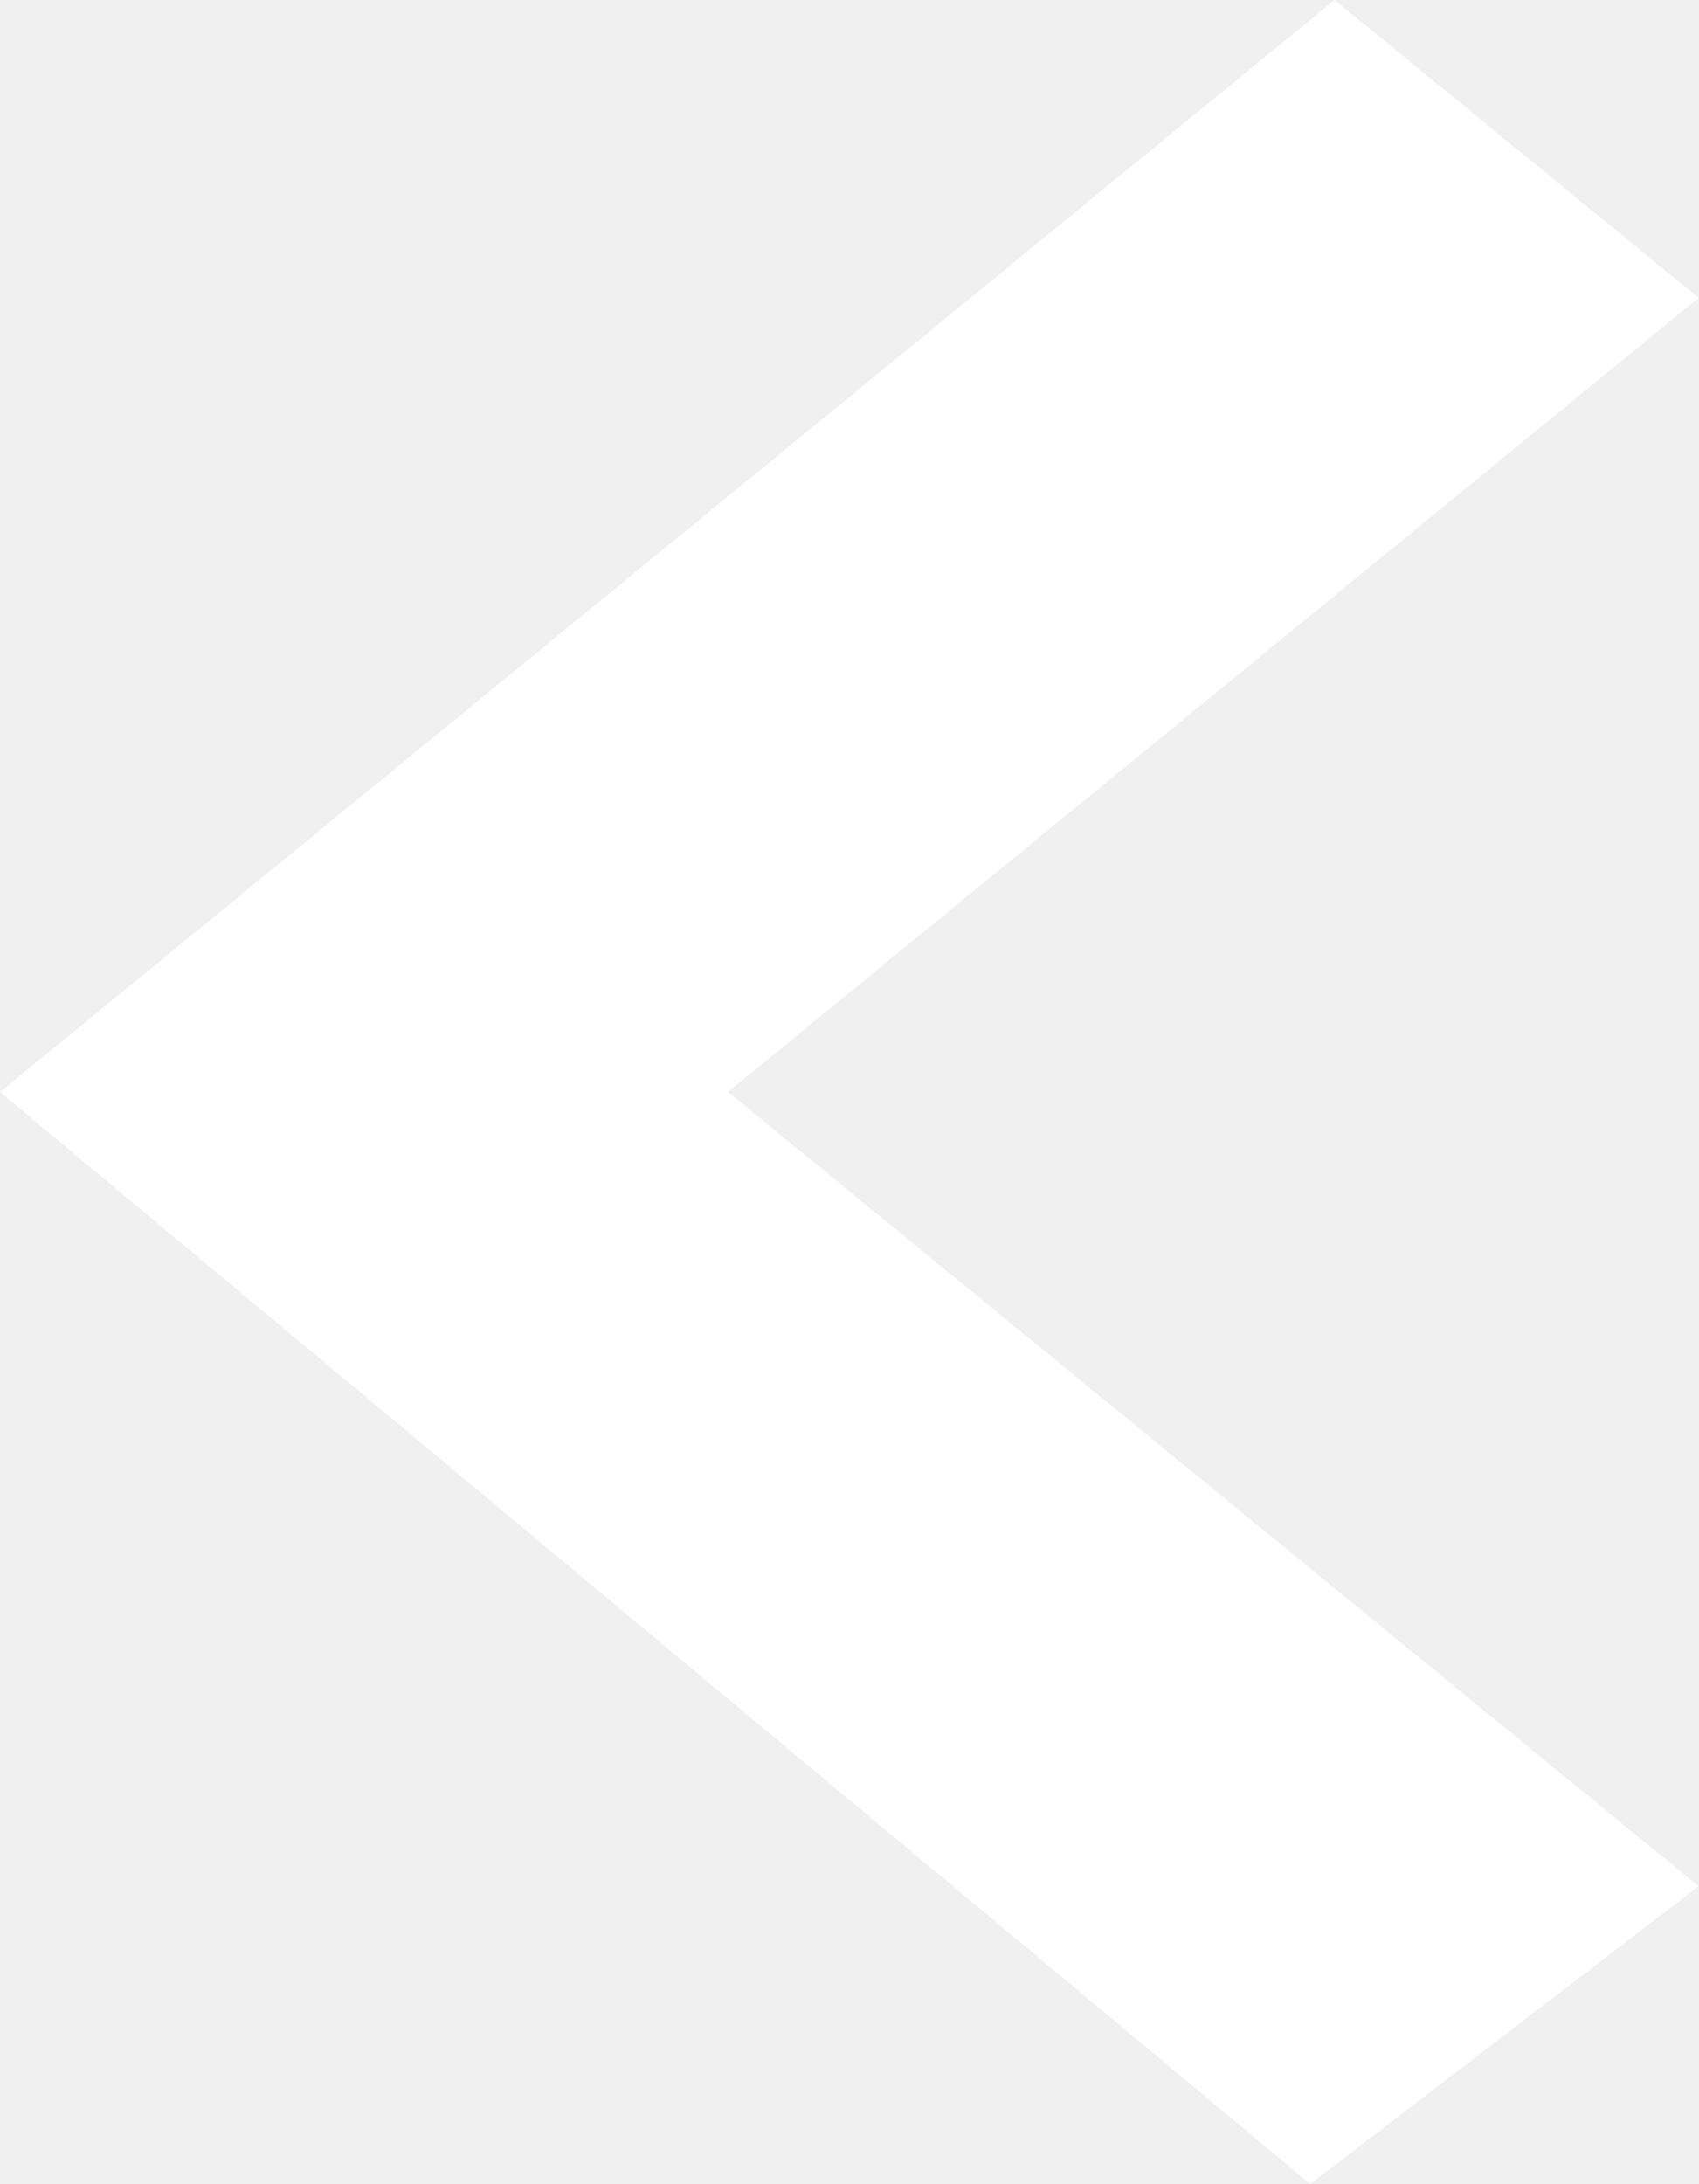
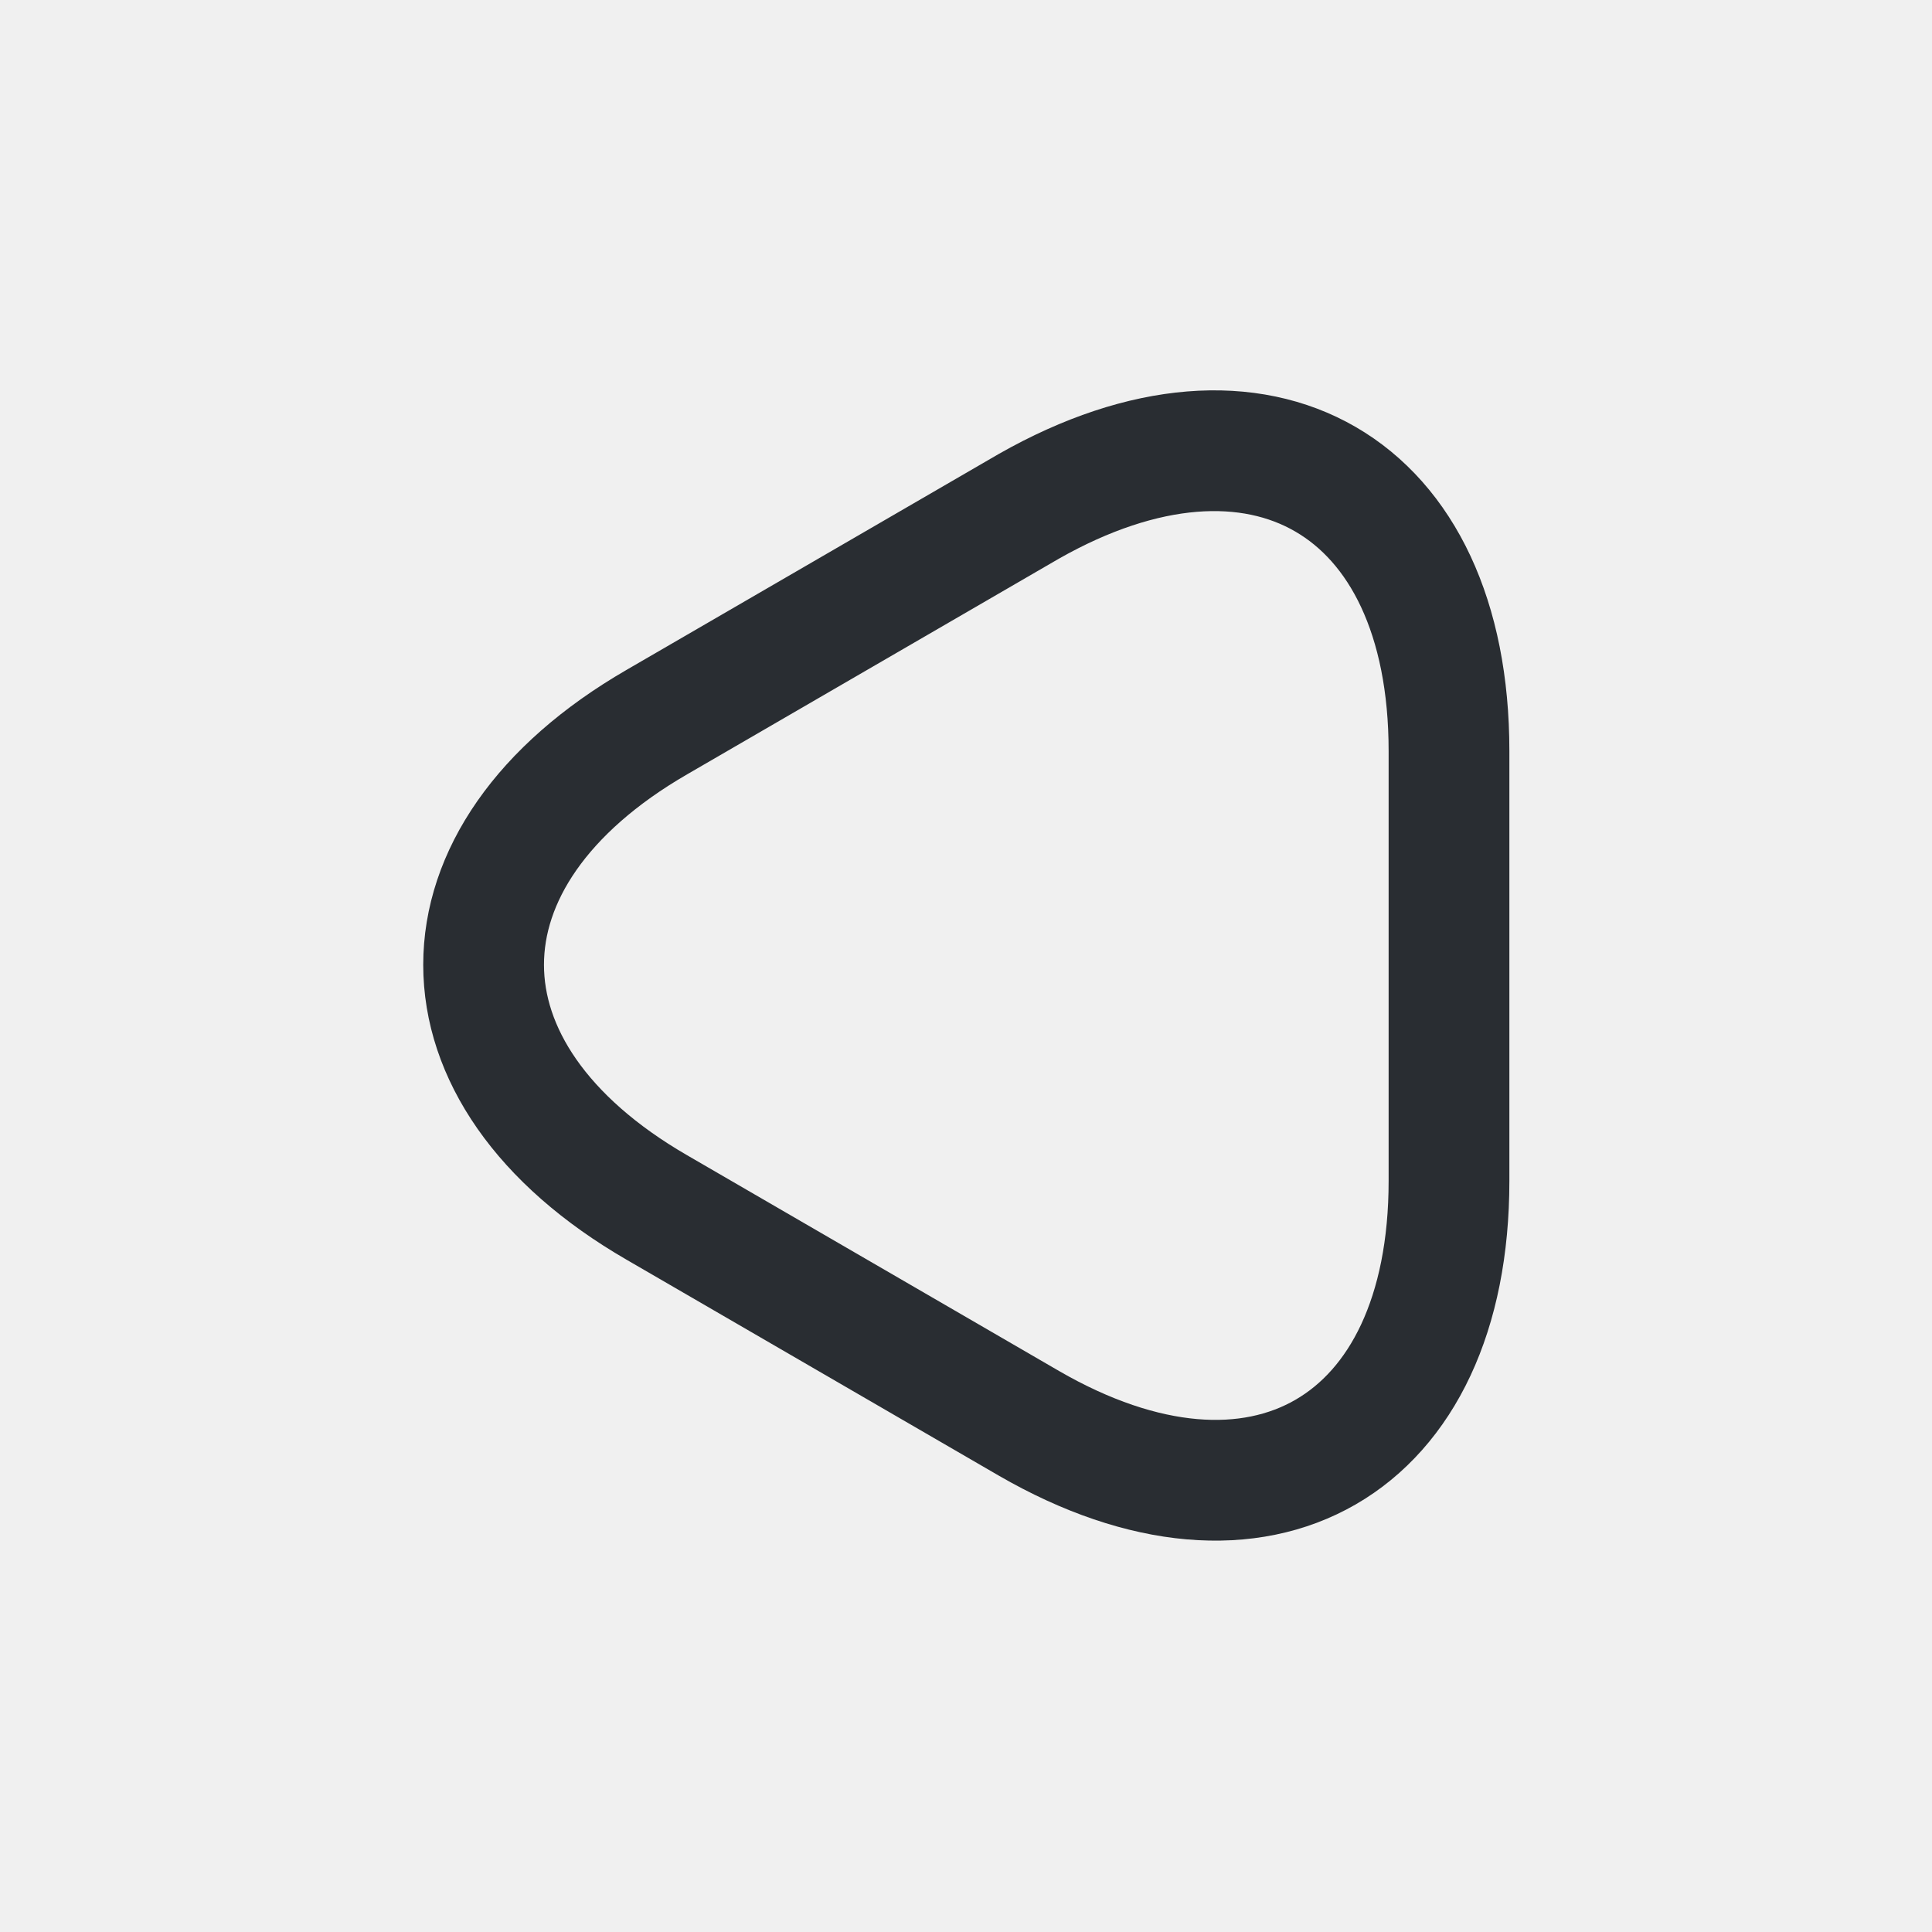
- <svg xmlns="http://www.w3.org/2000/svg" width="14" height="18" viewBox="0 0 14 18" fill="none">
-   <path fill-rule="evenodd" clip-rule="evenodd" d="M1.07324e-07 9L11 3.57746e-08L14 2.455L6 9L14 15.546L10.8 18L1.07324e-07 9Z" fill="white" />
+ <svg xmlns="http://www.w3.org/2000/svg" width="800px" height="800px" viewBox="0 0 24 24" fill="none">
+   <path d="M18 12V14.67C18 17.98 15.65 19.34 12.78 17.68L10.47 16.34L8.16 15C5.29 13.34 5.29 10.63 8.16 8.97L10.47 7.63L12.78 6.29C15.65 4.66 18 6.01 18 9.33V12Z" stroke="#292D32" stroke-width="1.5" stroke-miterlimit="10" stroke-linecap="round" stroke-linejoin="round" />
</svg>
